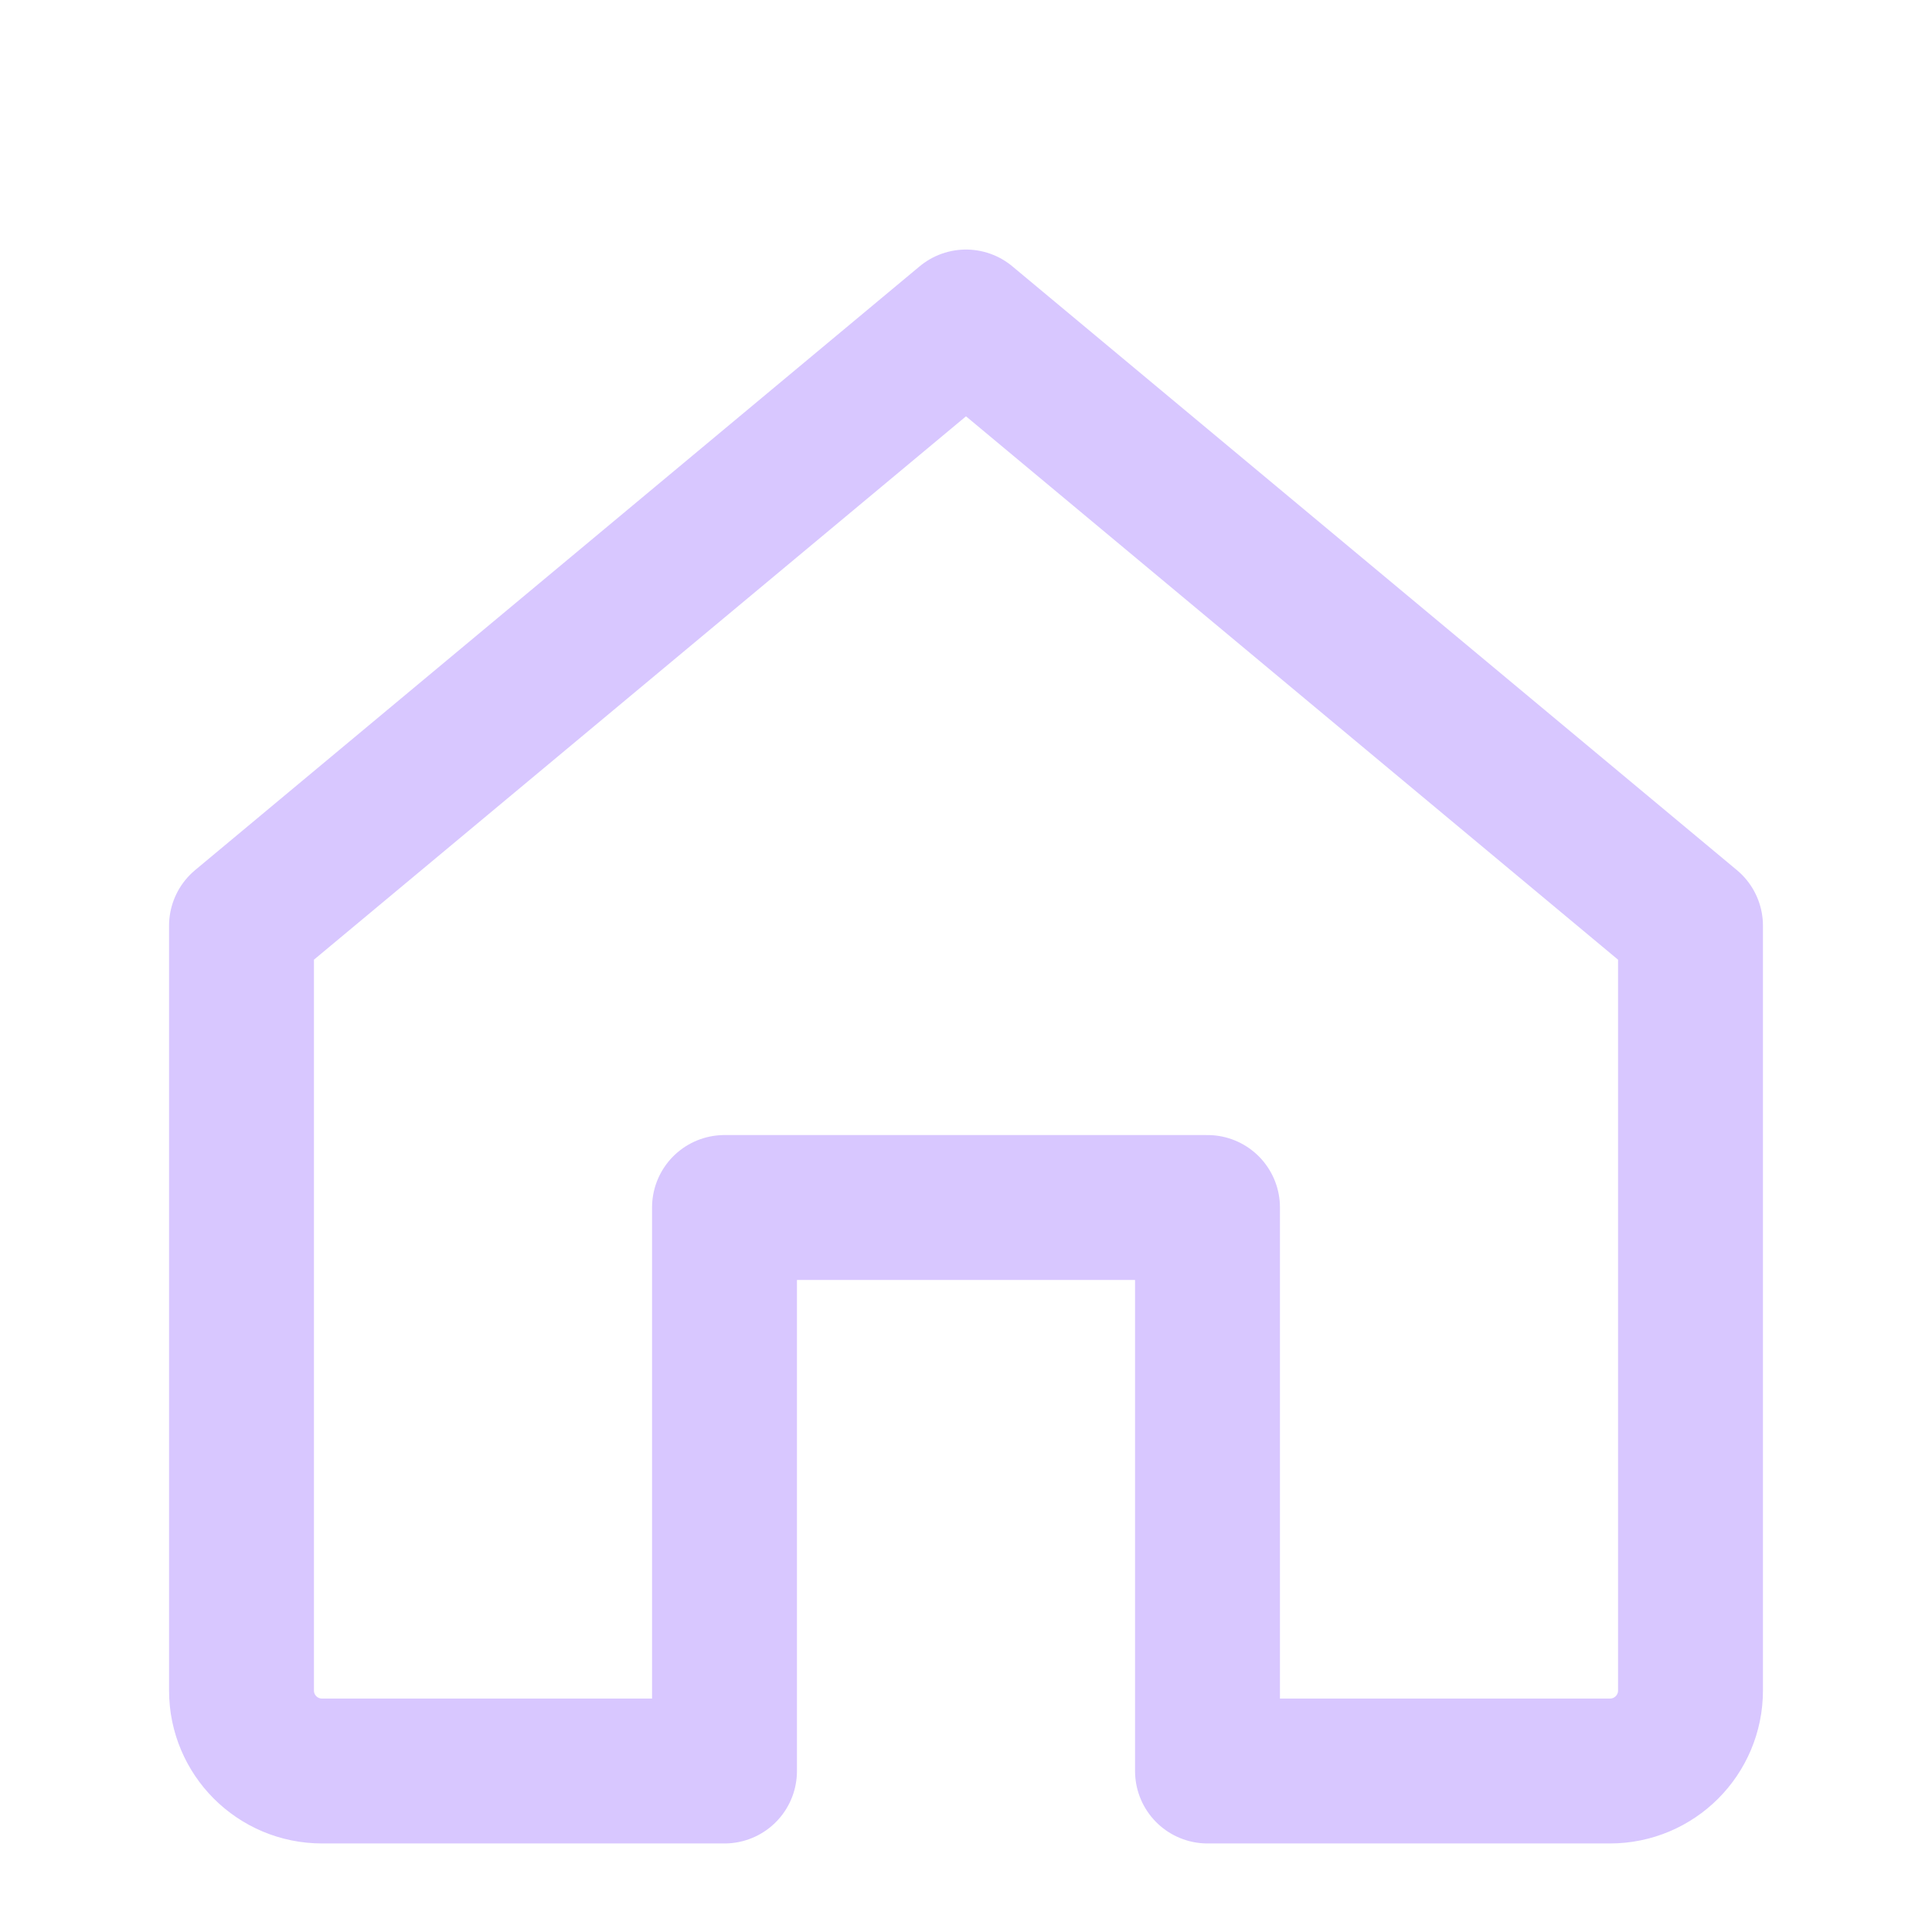
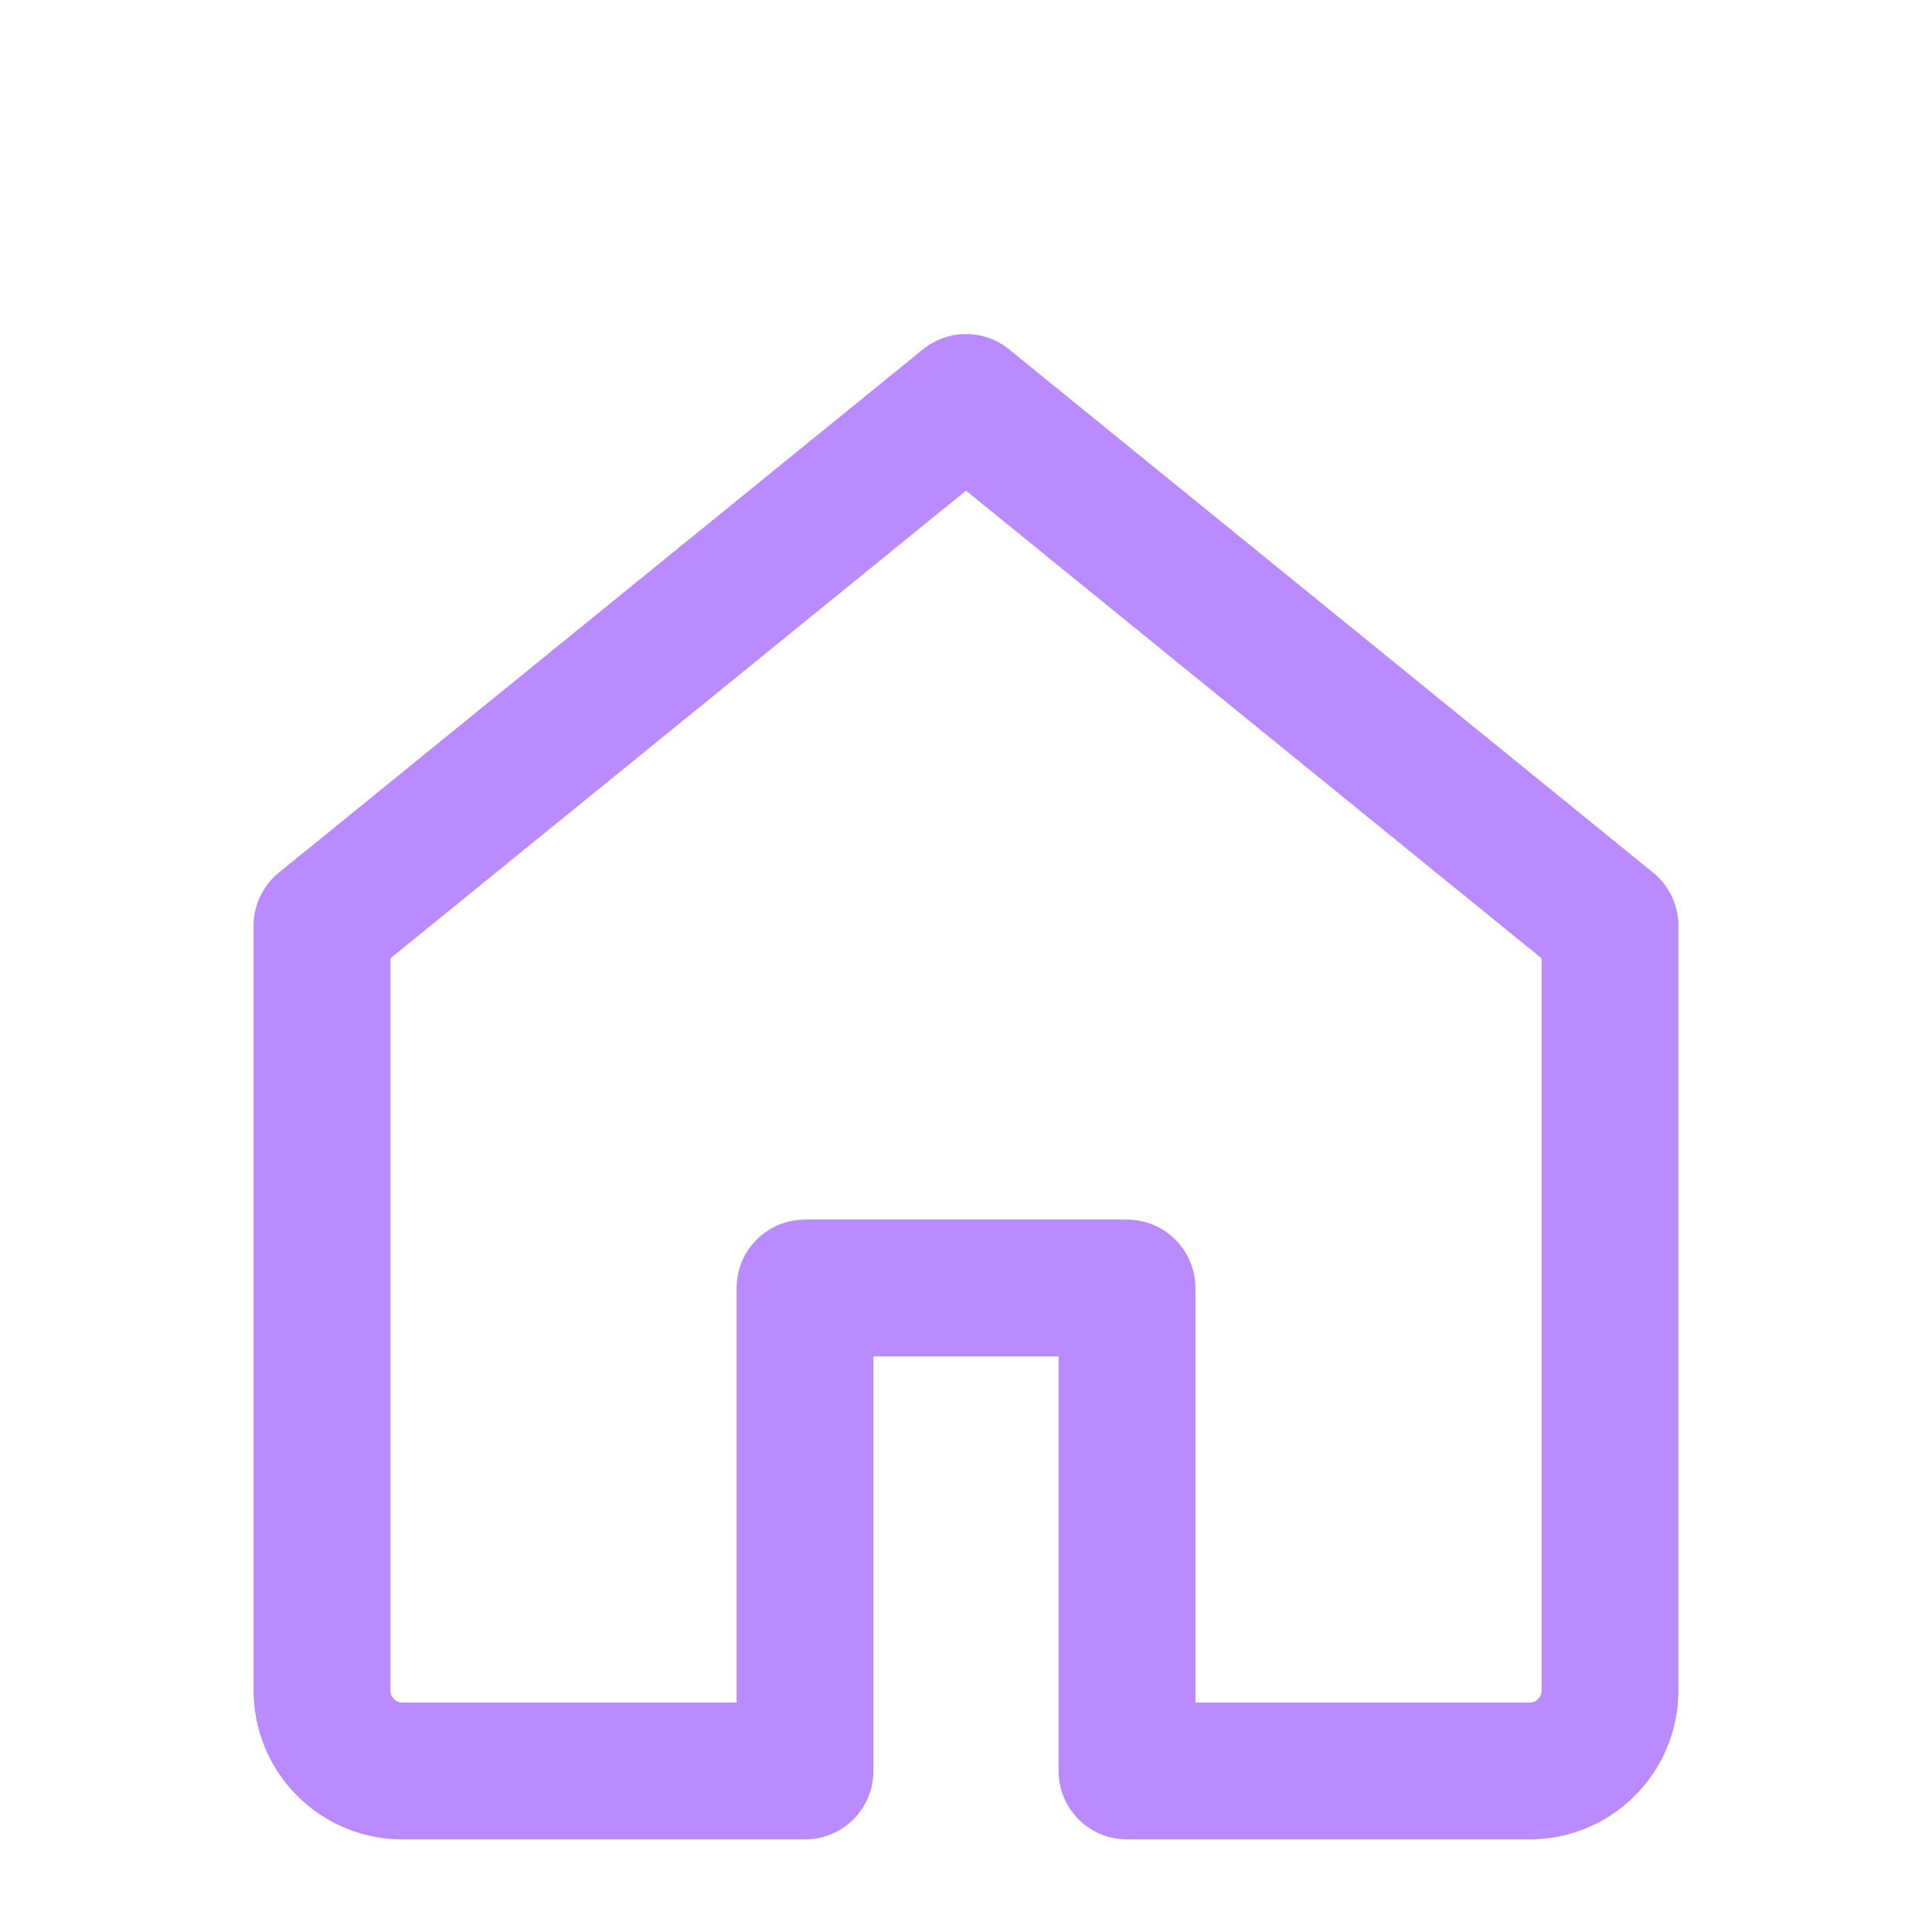
- <svg xmlns="http://www.w3.org/2000/svg" width="64" height="64" viewBox="0 0 24 24" fill="none">
-   <path d="" fill="none" />
-   <g stroke="#D8C7FF" stroke-width="1.8" stroke-linecap="round" stroke-linejoin="round">
-     <path d="M3 11.5 12 4l9 7.5V21a1 1 0 0 1-1 1h-5v-7H9v7H4a1 1 0 0 1-1-1v-9.5Z" />
-   </g>
+ <svg xmlns="http://www.w3.org/2000/svg" width="64" height="64" viewBox="0 0 24 24" fill="none" stroke="#B98BFF" stroke-width="1.7" stroke-linecap="round" stroke-linejoin="round">
+   <path d="M4 11.5 12 5l8 6.5V21a1 1 0 0 1-1 1h-5v-6H10v6H5a1 1 0 0 1-1-1v-9.5Z" />
</svg>
